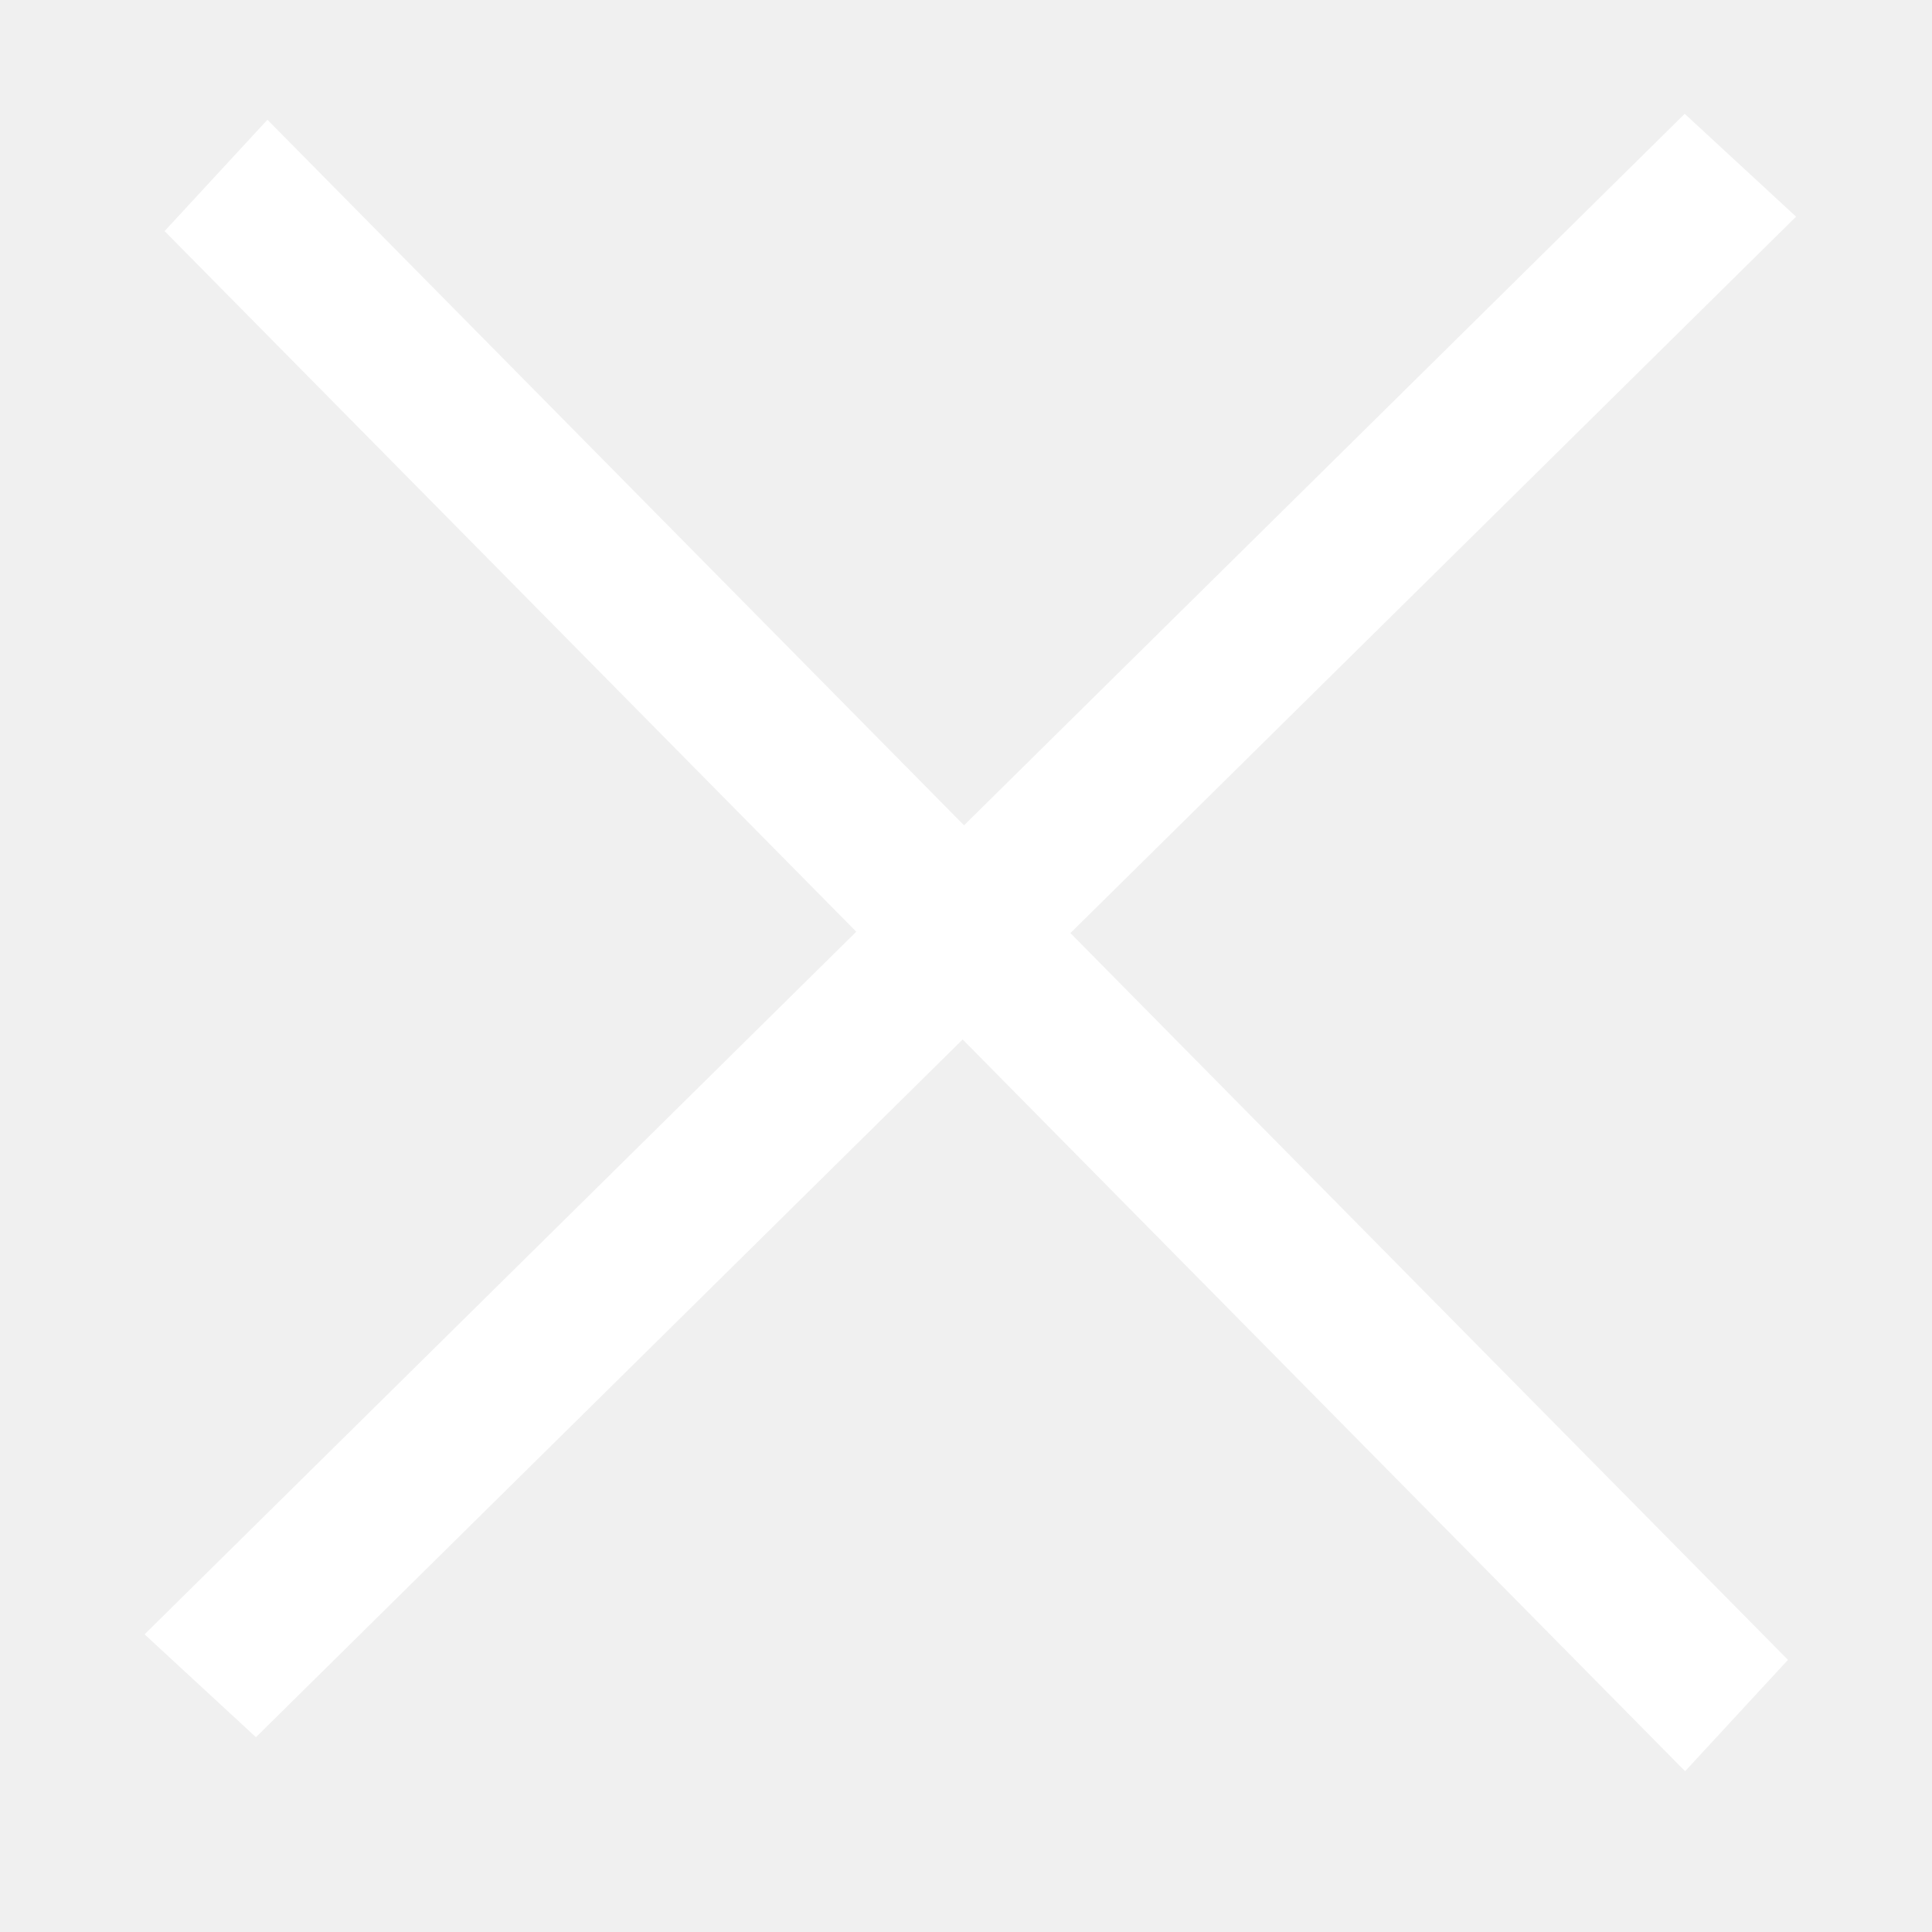
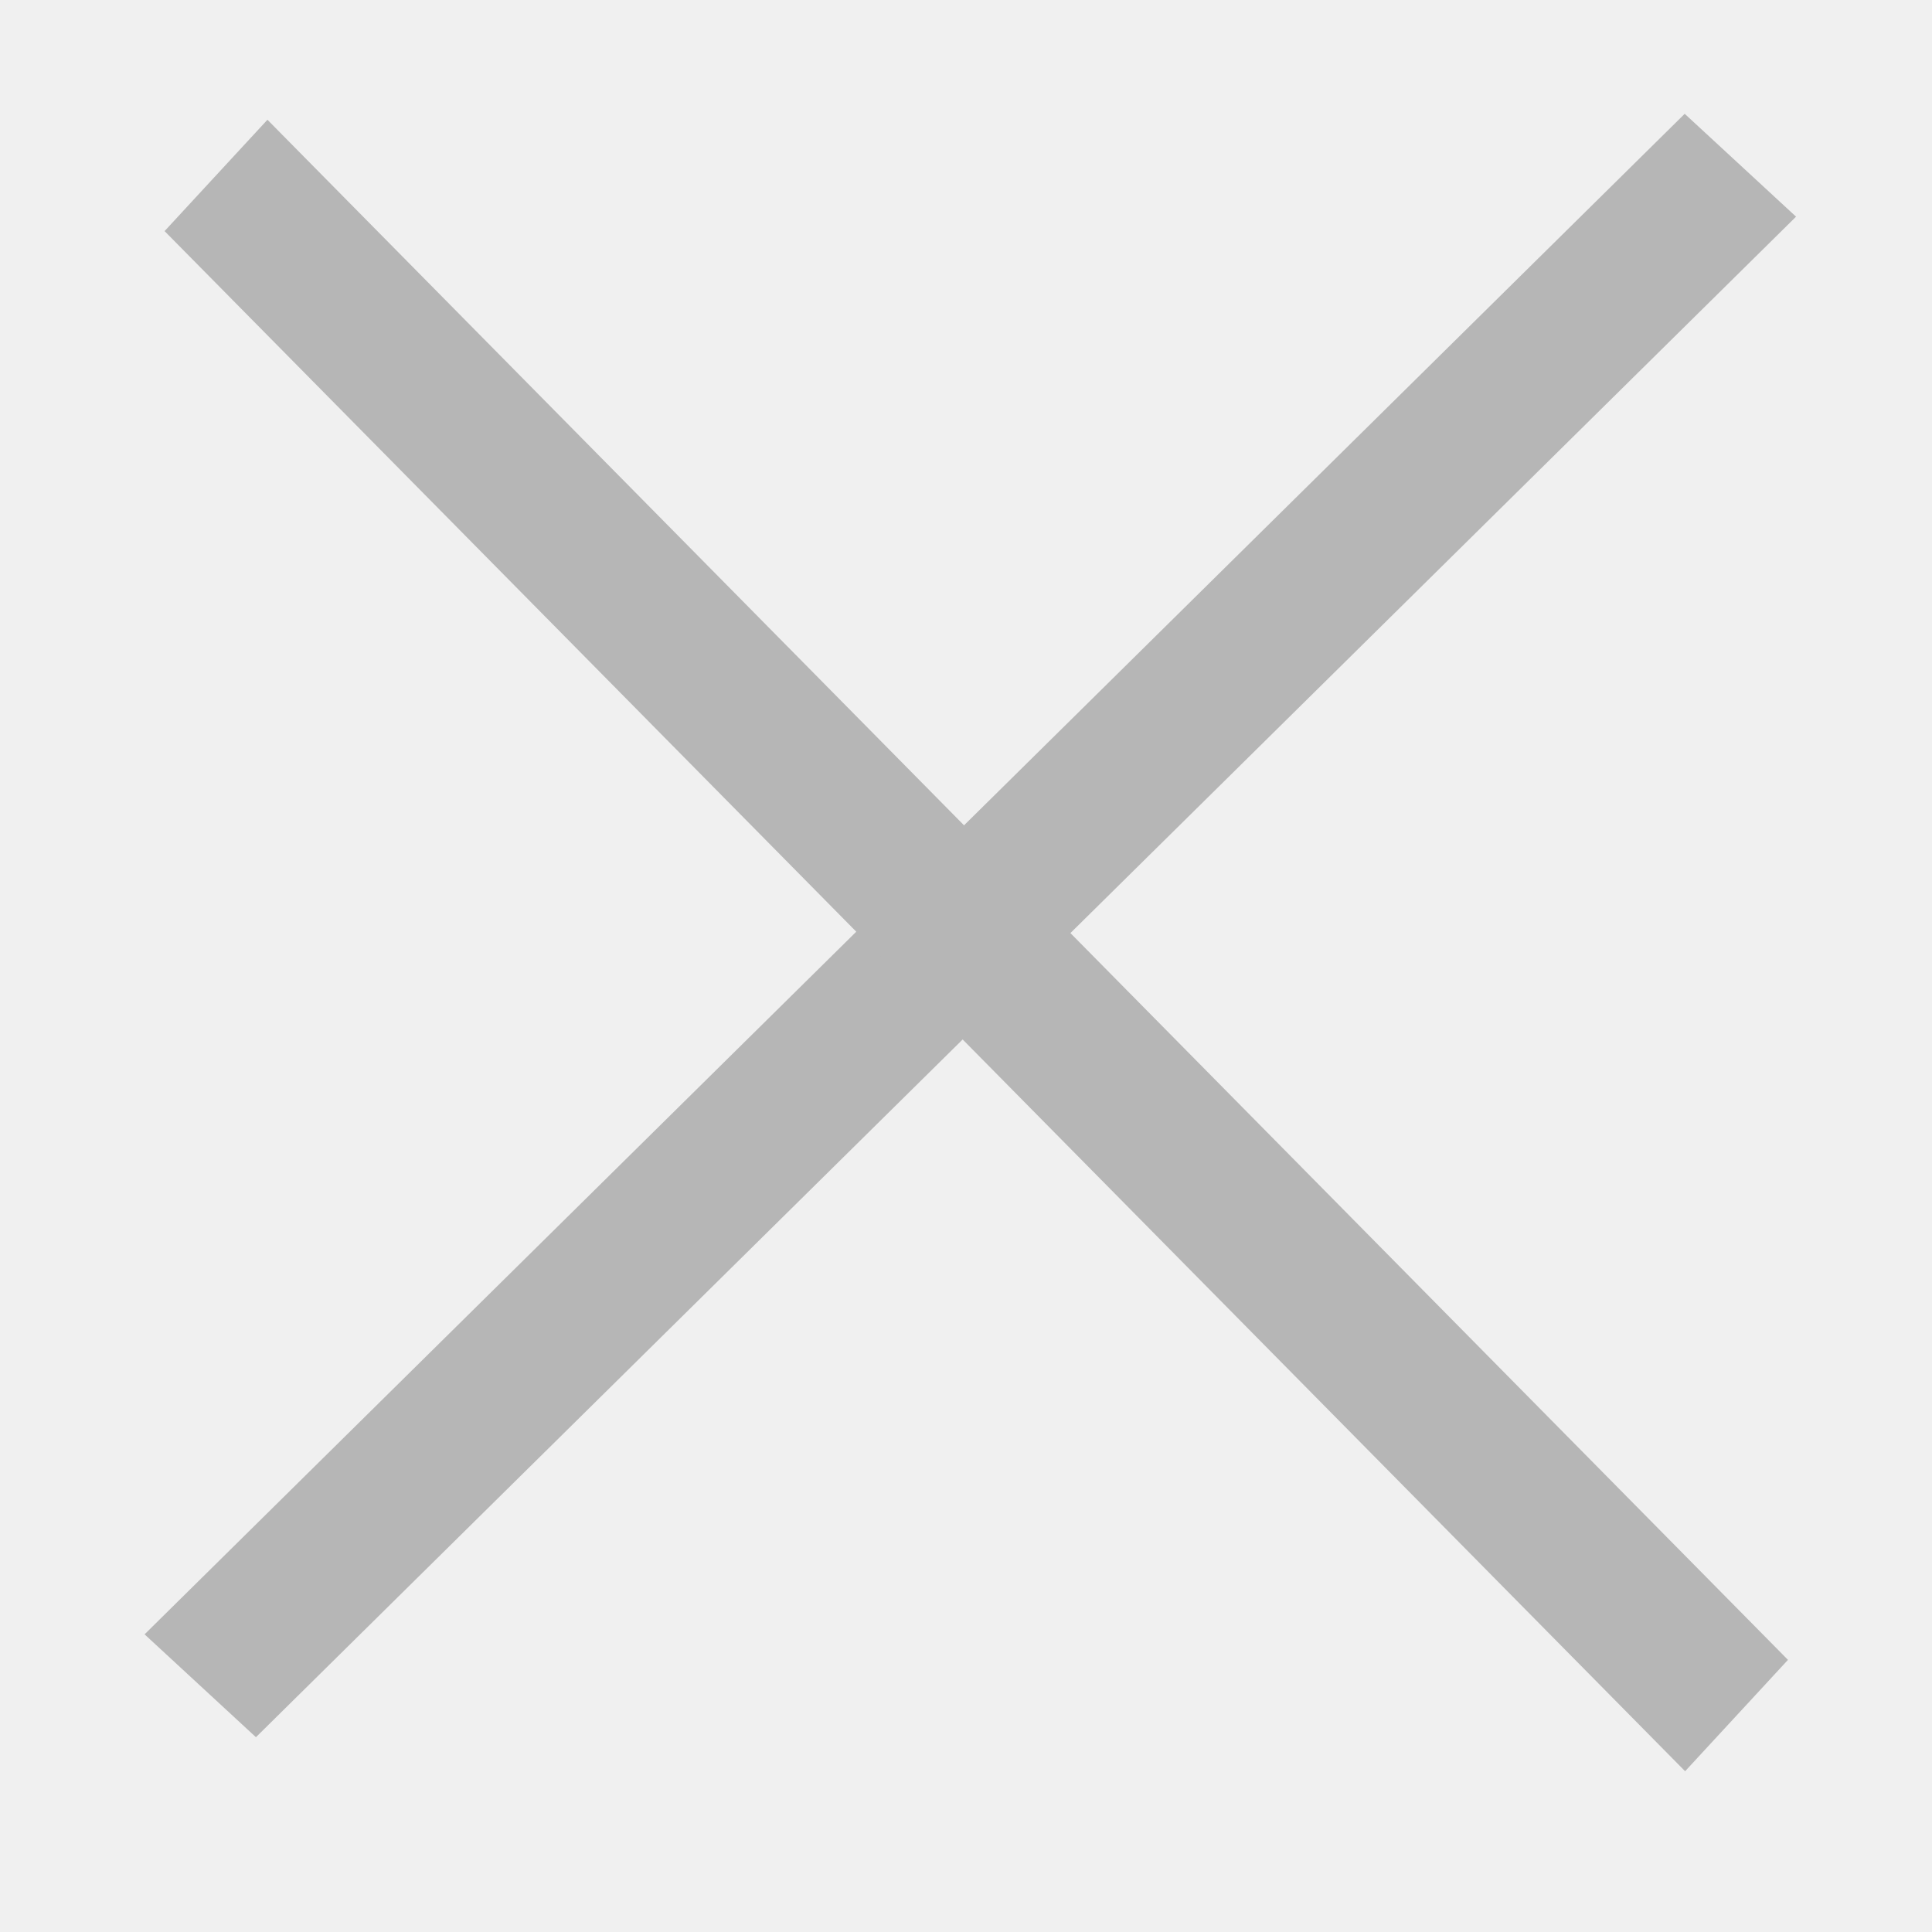
- <svg xmlns="http://www.w3.org/2000/svg" id="svg8" version="1.1" viewBox="0 0 75 75" height="75mm" width="75mm">
+ <svg xmlns="http://www.w3.org/2000/svg" width="75mm" height="75mm" viewBox="0 0 75 75" version="1.1" id="svg8">
  <defs id="defs2" />
  <g id="layer1">
-     <g id="g838" style="fill:#e6e6e6">
+     <g style="fill:#e6e6e6" id="g838">
      <g id="g844">
-         <g style="fill:#ffffff;stroke-width:1.764;stroke-miterlimit:4;stroke-dasharray:none" transform="matrix(1.431838,0,0,1.431838,-17.29174,-15.68602)" id="g885">
-           <rect transform="matrix(0.7345744,0.6785282,-0.711618,0.7025666,0,0)" y="-28.903" x="50.62" height="58.677" width="4.11" id="rect837-0" style="fill:#ffffff;fill-opacity:1;stroke-width:1.765;stroke-miterlimit:4;stroke-dasharray:none" />
-           <rect style="fill:#ffffff;fill-opacity:1;stroke-width:1.765;stroke-miterlimit:4;stroke-dasharray:none" id="rect837-0-7" width="4.11" height="58.677" x="-3.78" y="-82.536" transform="matrix(-0.6785282,0.7345744,-0.7025666,-0.711618,0,0)" />
+         <g id="g885" transform="matrix(1.431838,0,0,1.431838,-17.29174,-15.68602)" style="fill:#b6b6b6;stroke-width:1.764;stroke-miterlimit:4;stroke-dasharray:none;fill-opacity:1">
+           <rect style="fill:#b6b6b6;fill-opacity:1;stroke-width:1.765;stroke-miterlimit:4;stroke-dasharray:none" id="rect837-0" width="4.11" height="58.677" x="50.62" y="-28.903" transform="matrix(0.7345744,0.6785282,-0.711618,0.7025666,0,0)" />
+           <rect transform="matrix(-0.6785282,0.7345744,-0.7025666,-0.711618,0,0)" y="-82.536" x="-3.78" height="58.677" width="4.11" id="rect837-0-7" style="fill:#b6b6b6;fill-opacity:1;stroke-width:1.765;stroke-miterlimit:4;stroke-dasharray:none" />
        </g>
      </g>
    </g>
  </g>
</svg>
